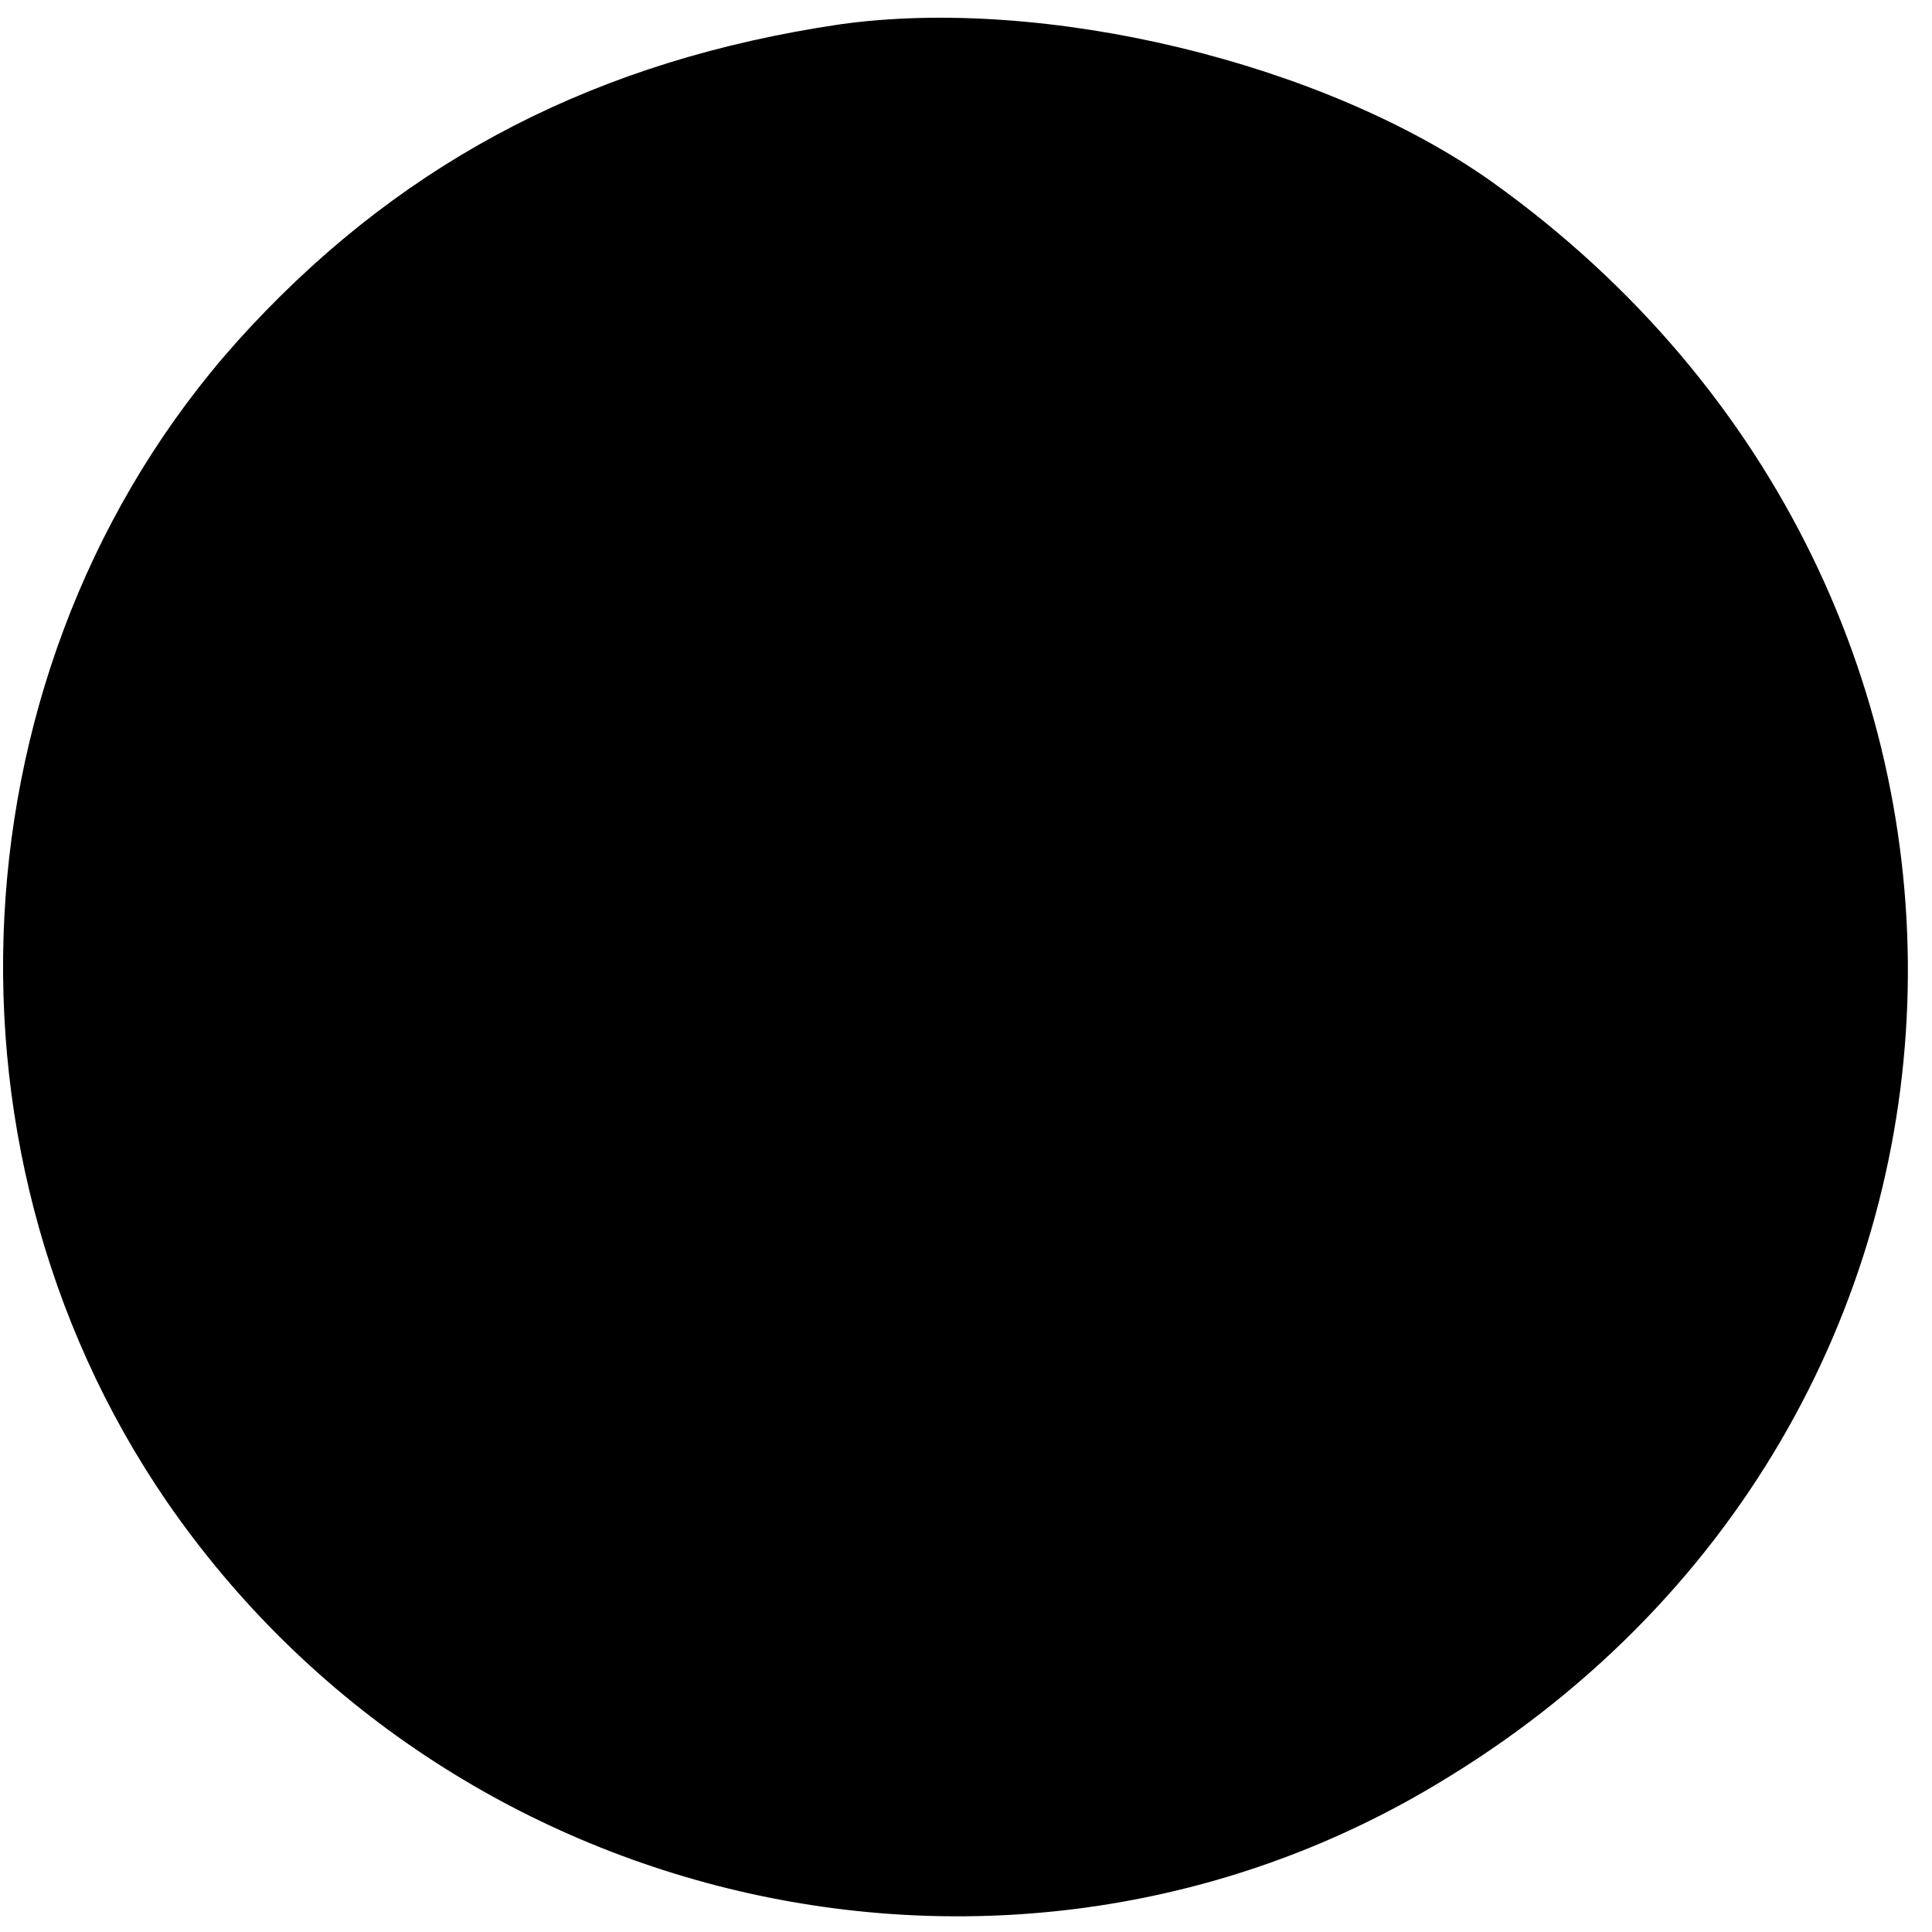
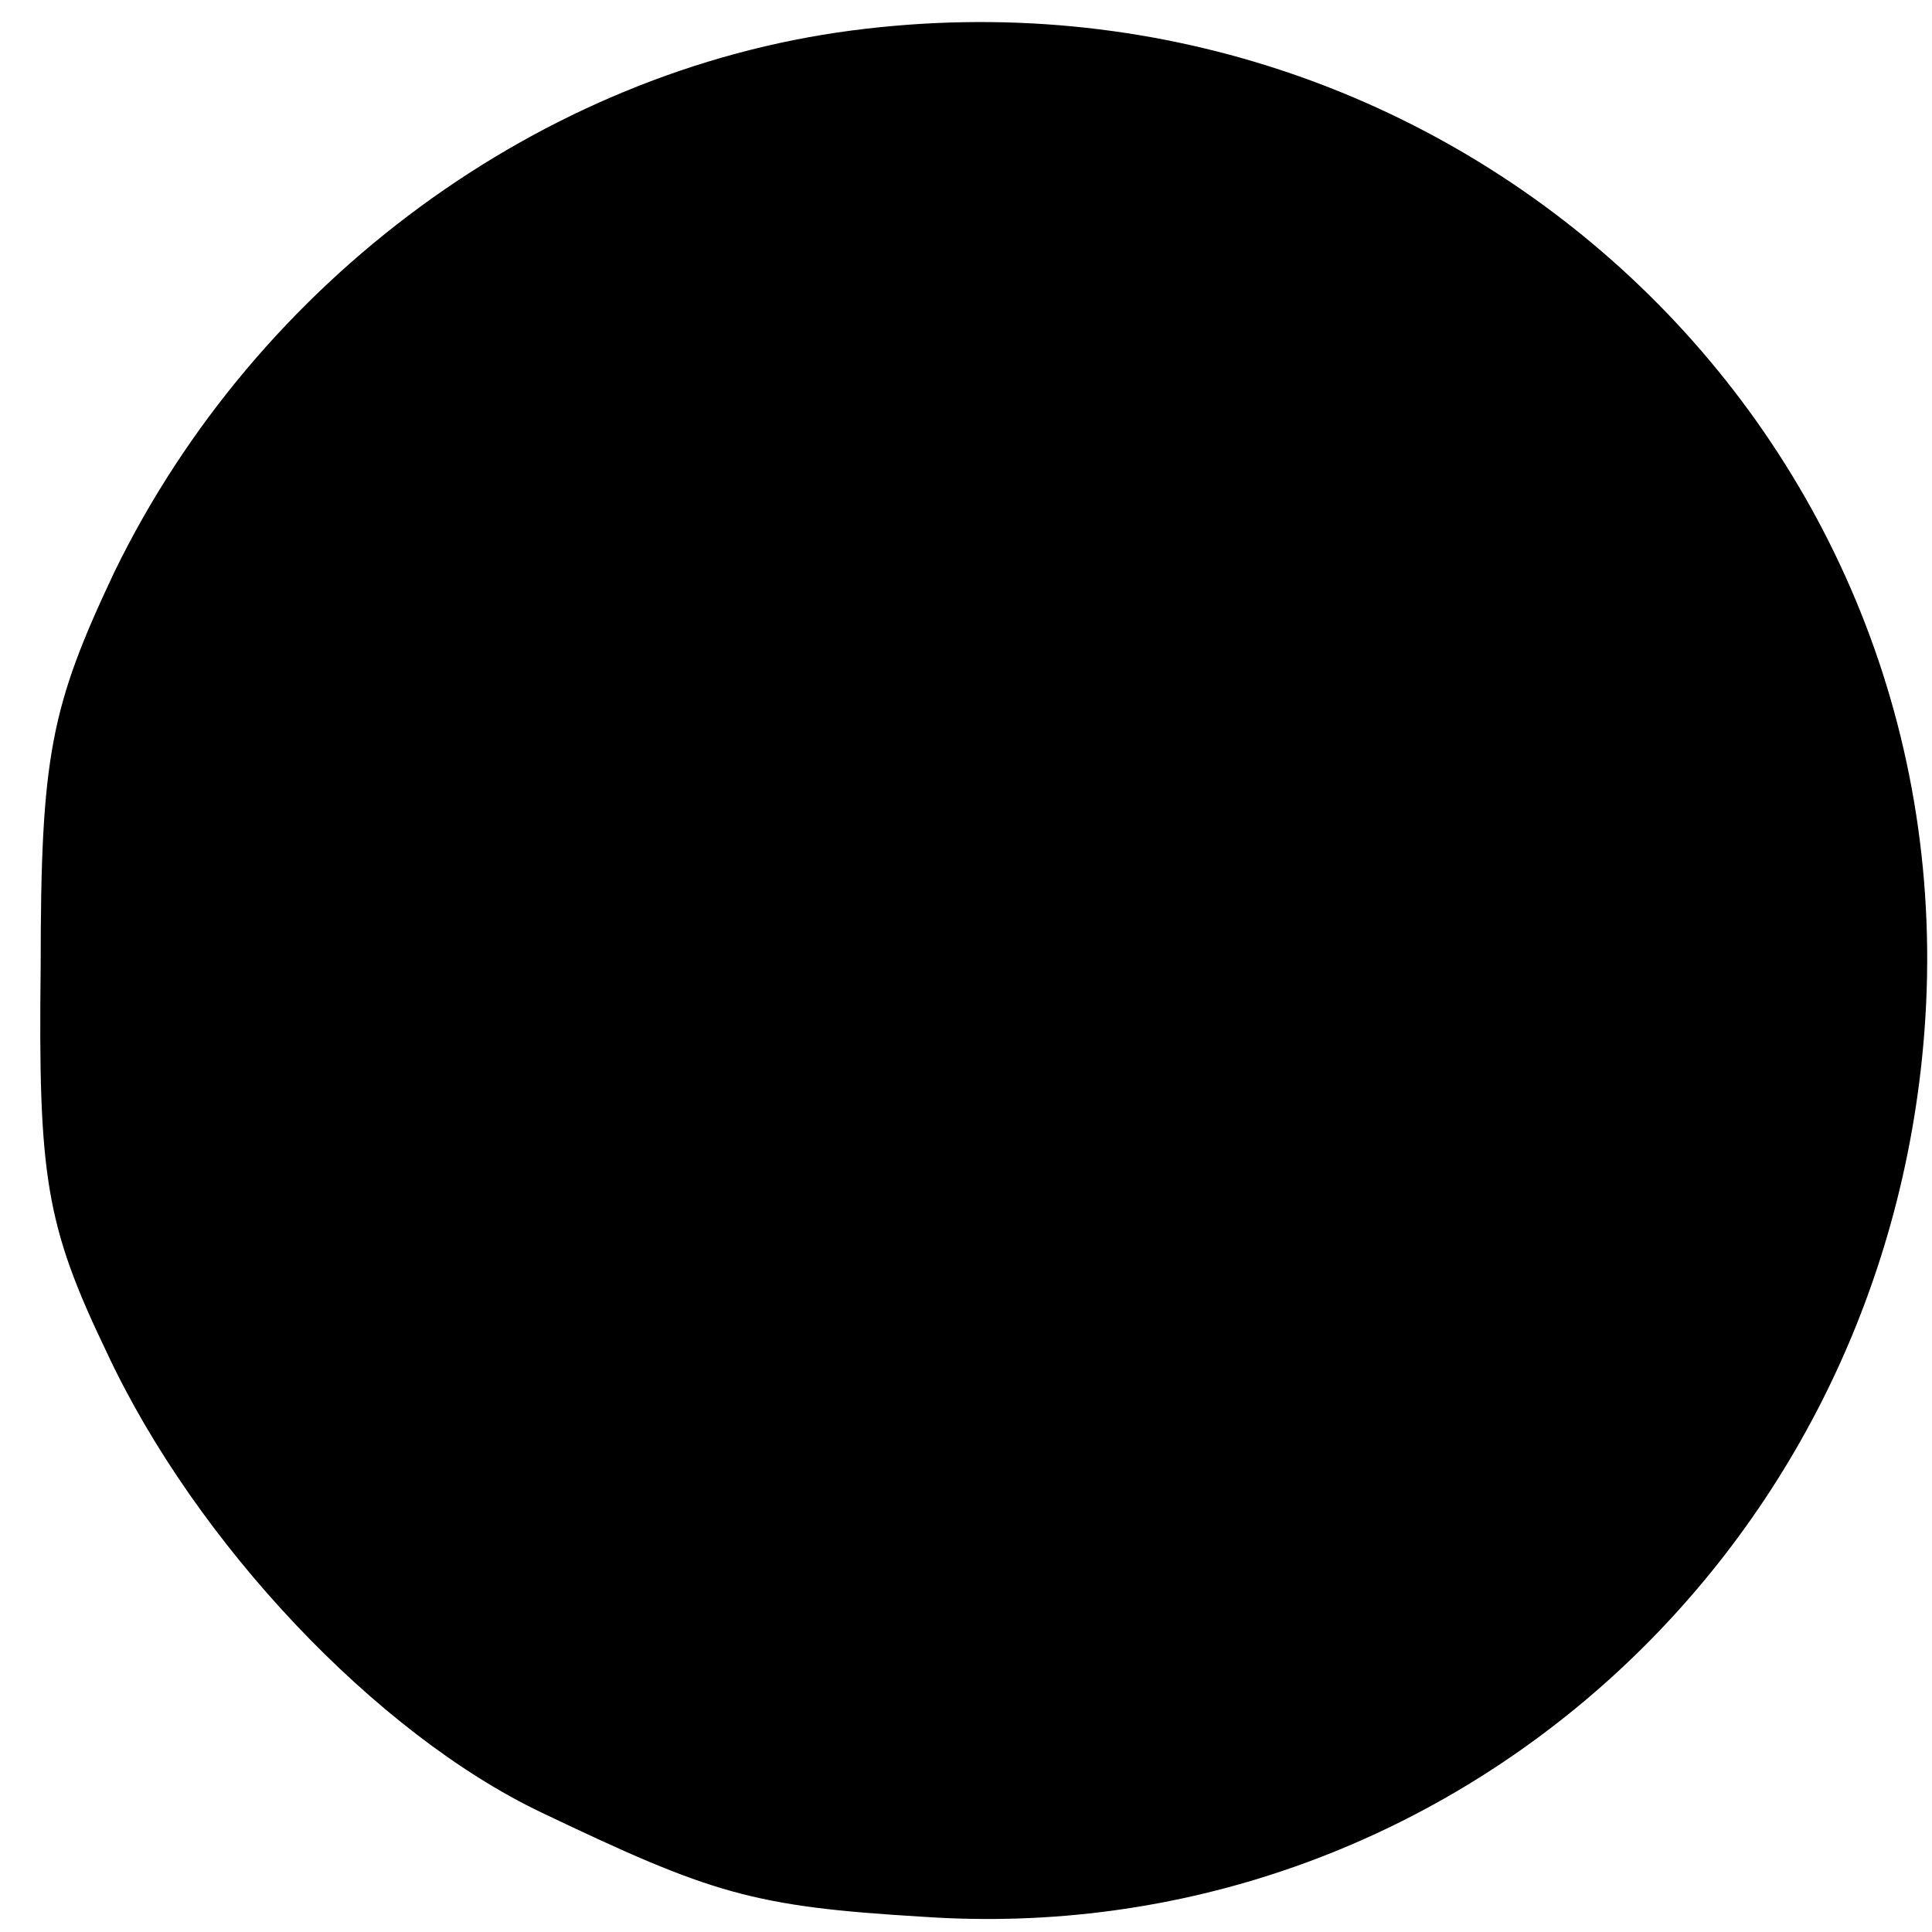
- <svg xmlns="http://www.w3.org/2000/svg" version="1.0" width="87pt" height="87pt" viewBox="0 0 87 87" preserveAspectRatio="xMidYMid meet">
-   <g transform="translate(0,87) scale(0.1,-0.1)" fill="#000000" stroke="none">
-     <path d="M378 859 c-108 -16 -194 -60 -265 -136 -133 -142 -149 -367 -38 -529 128 -186 380 -242 571 -128 273 162 286 536 26 722 -76 54 -202 84 -294 71z" />
+ <svg xmlns="http://www.w3.org/2000/svg" version="1.0" width="76pt" height="76pt" viewBox="0 0 76 76" preserveAspectRatio="xMidYMid meet">
+   <g transform="translate(0,76) scale(0.1,-0.1)" fill="#000000" stroke="none">
+     <path d="M335 748 c-122 -16 -234 -98 -290 -213 -25 -53 -29 -72 -29 -155 -1 -83 2 -102 26 -152 35 -75 106 -150 171 -181 67 -32 83 -37 150 -41 203 -14 378 140 394 348 18 235 -185 425 -422 394z" />
  </g>
</svg>
